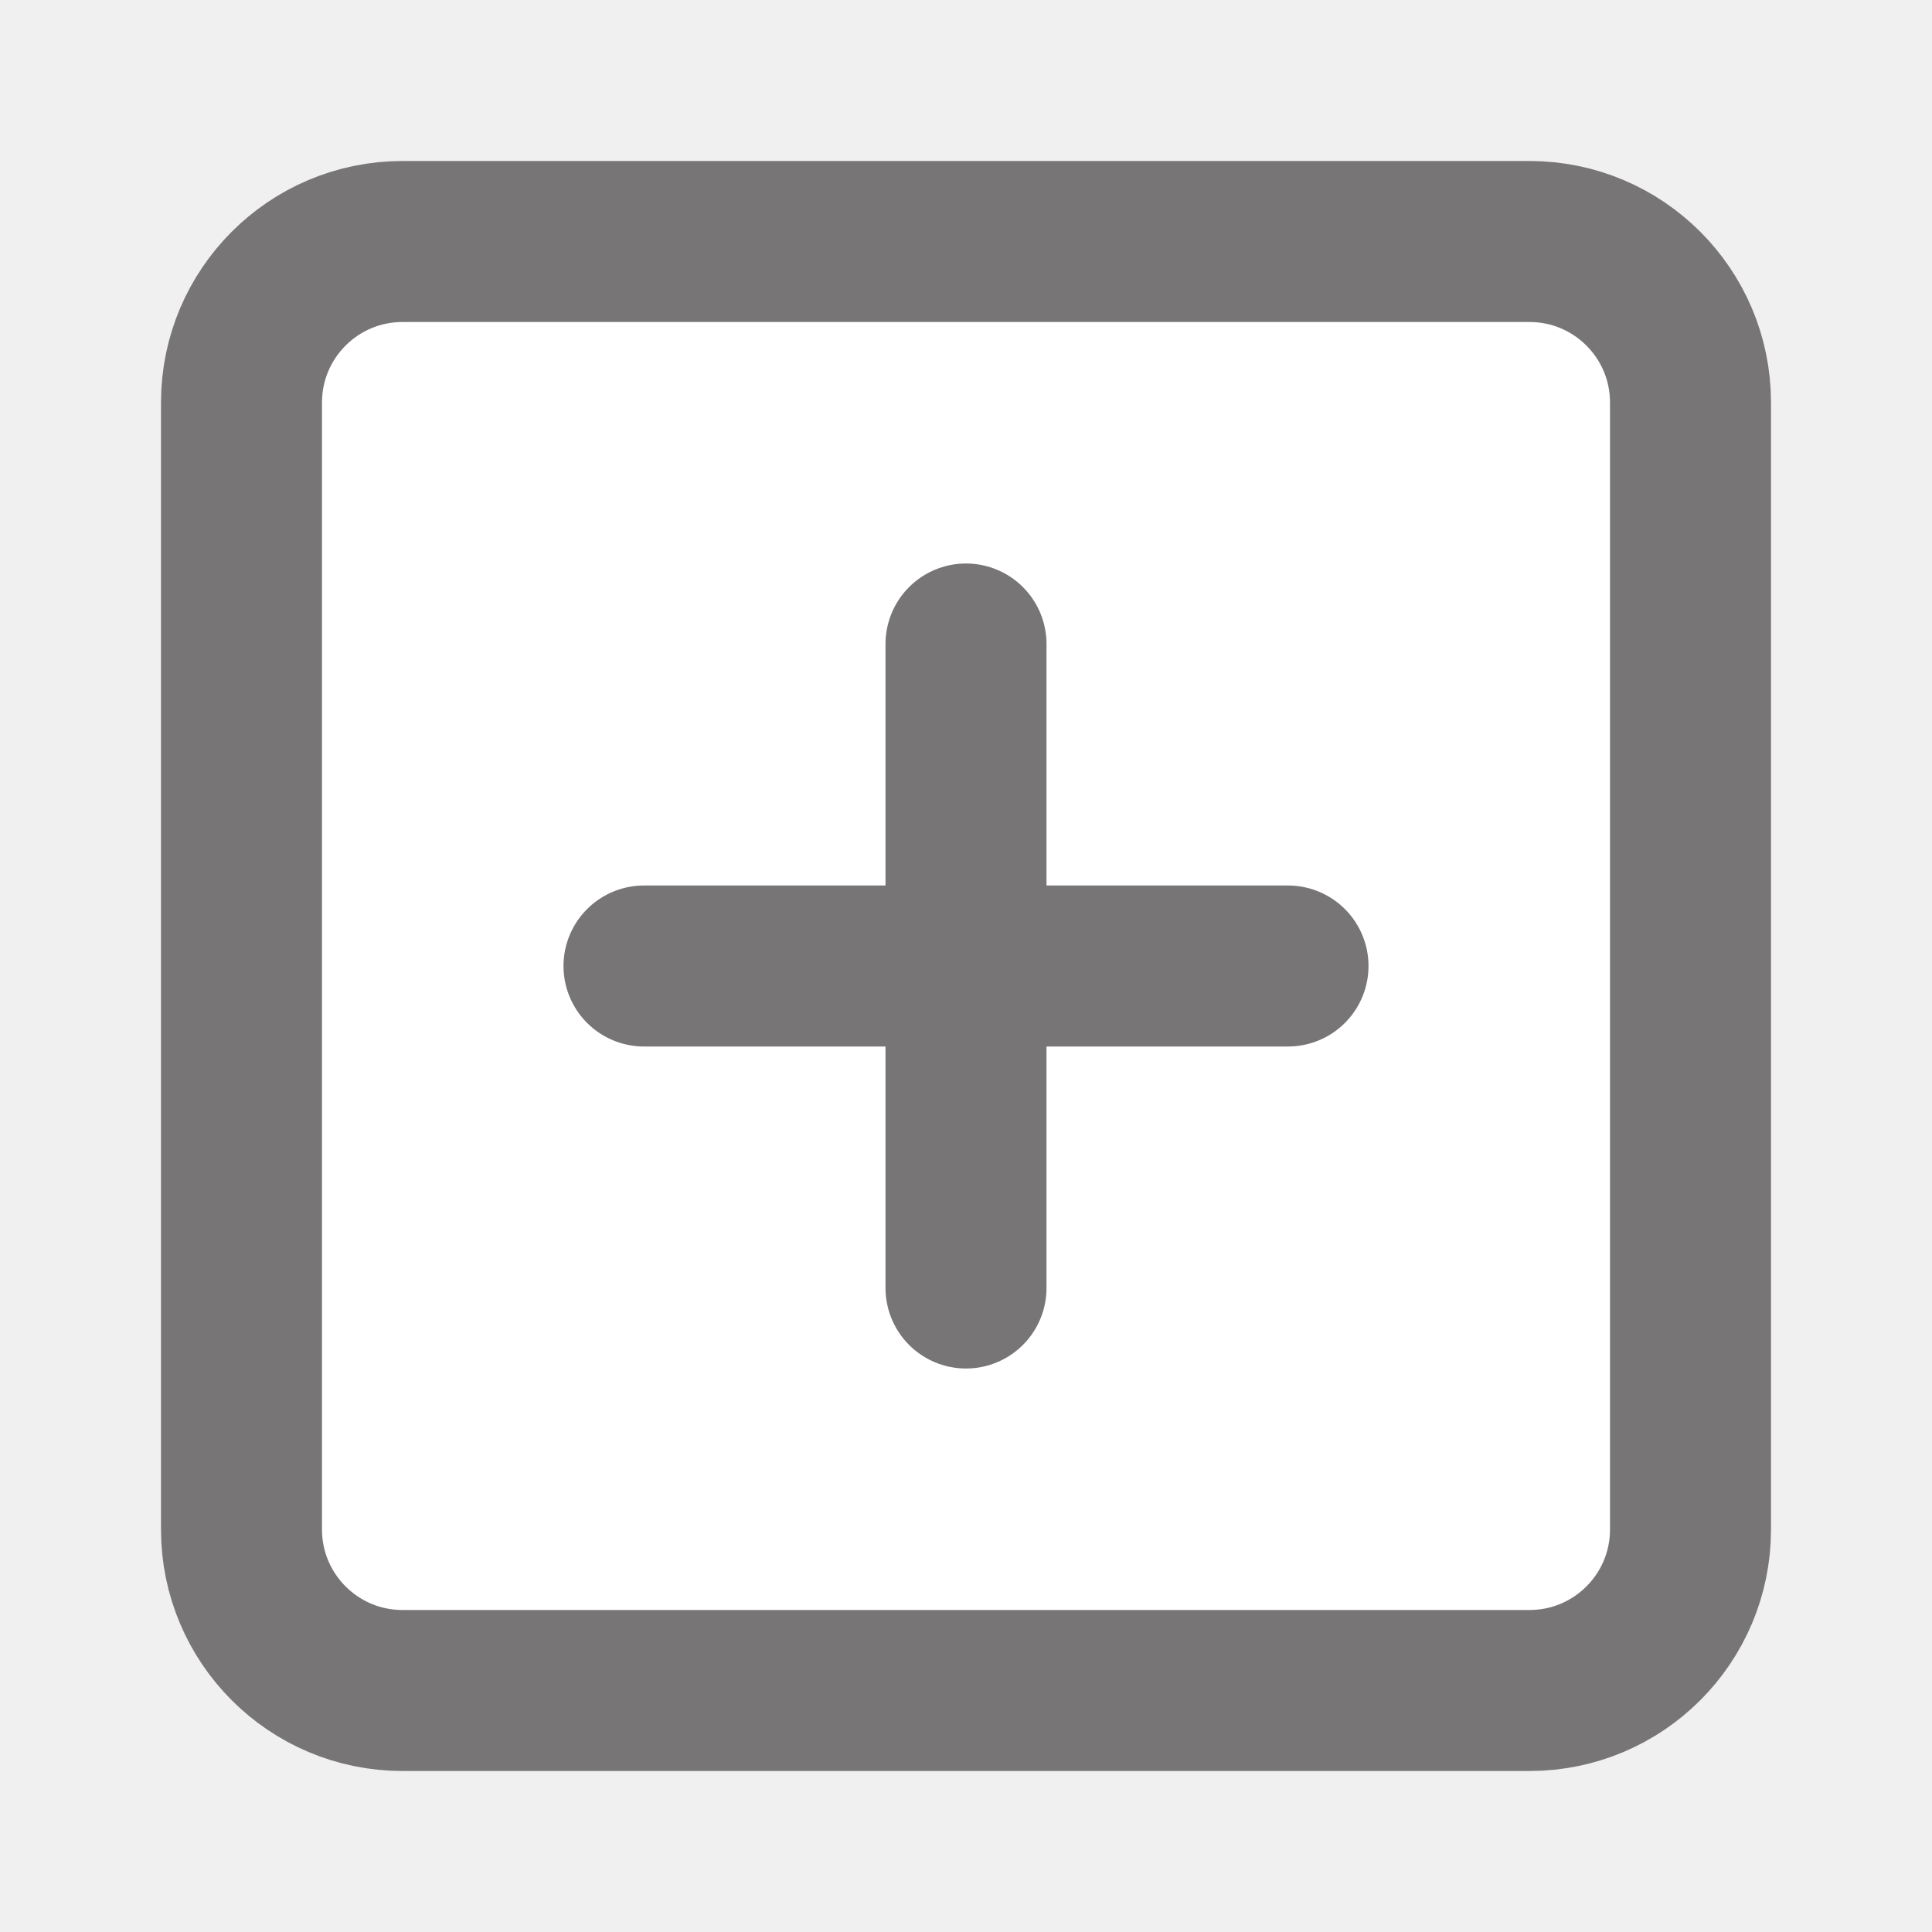
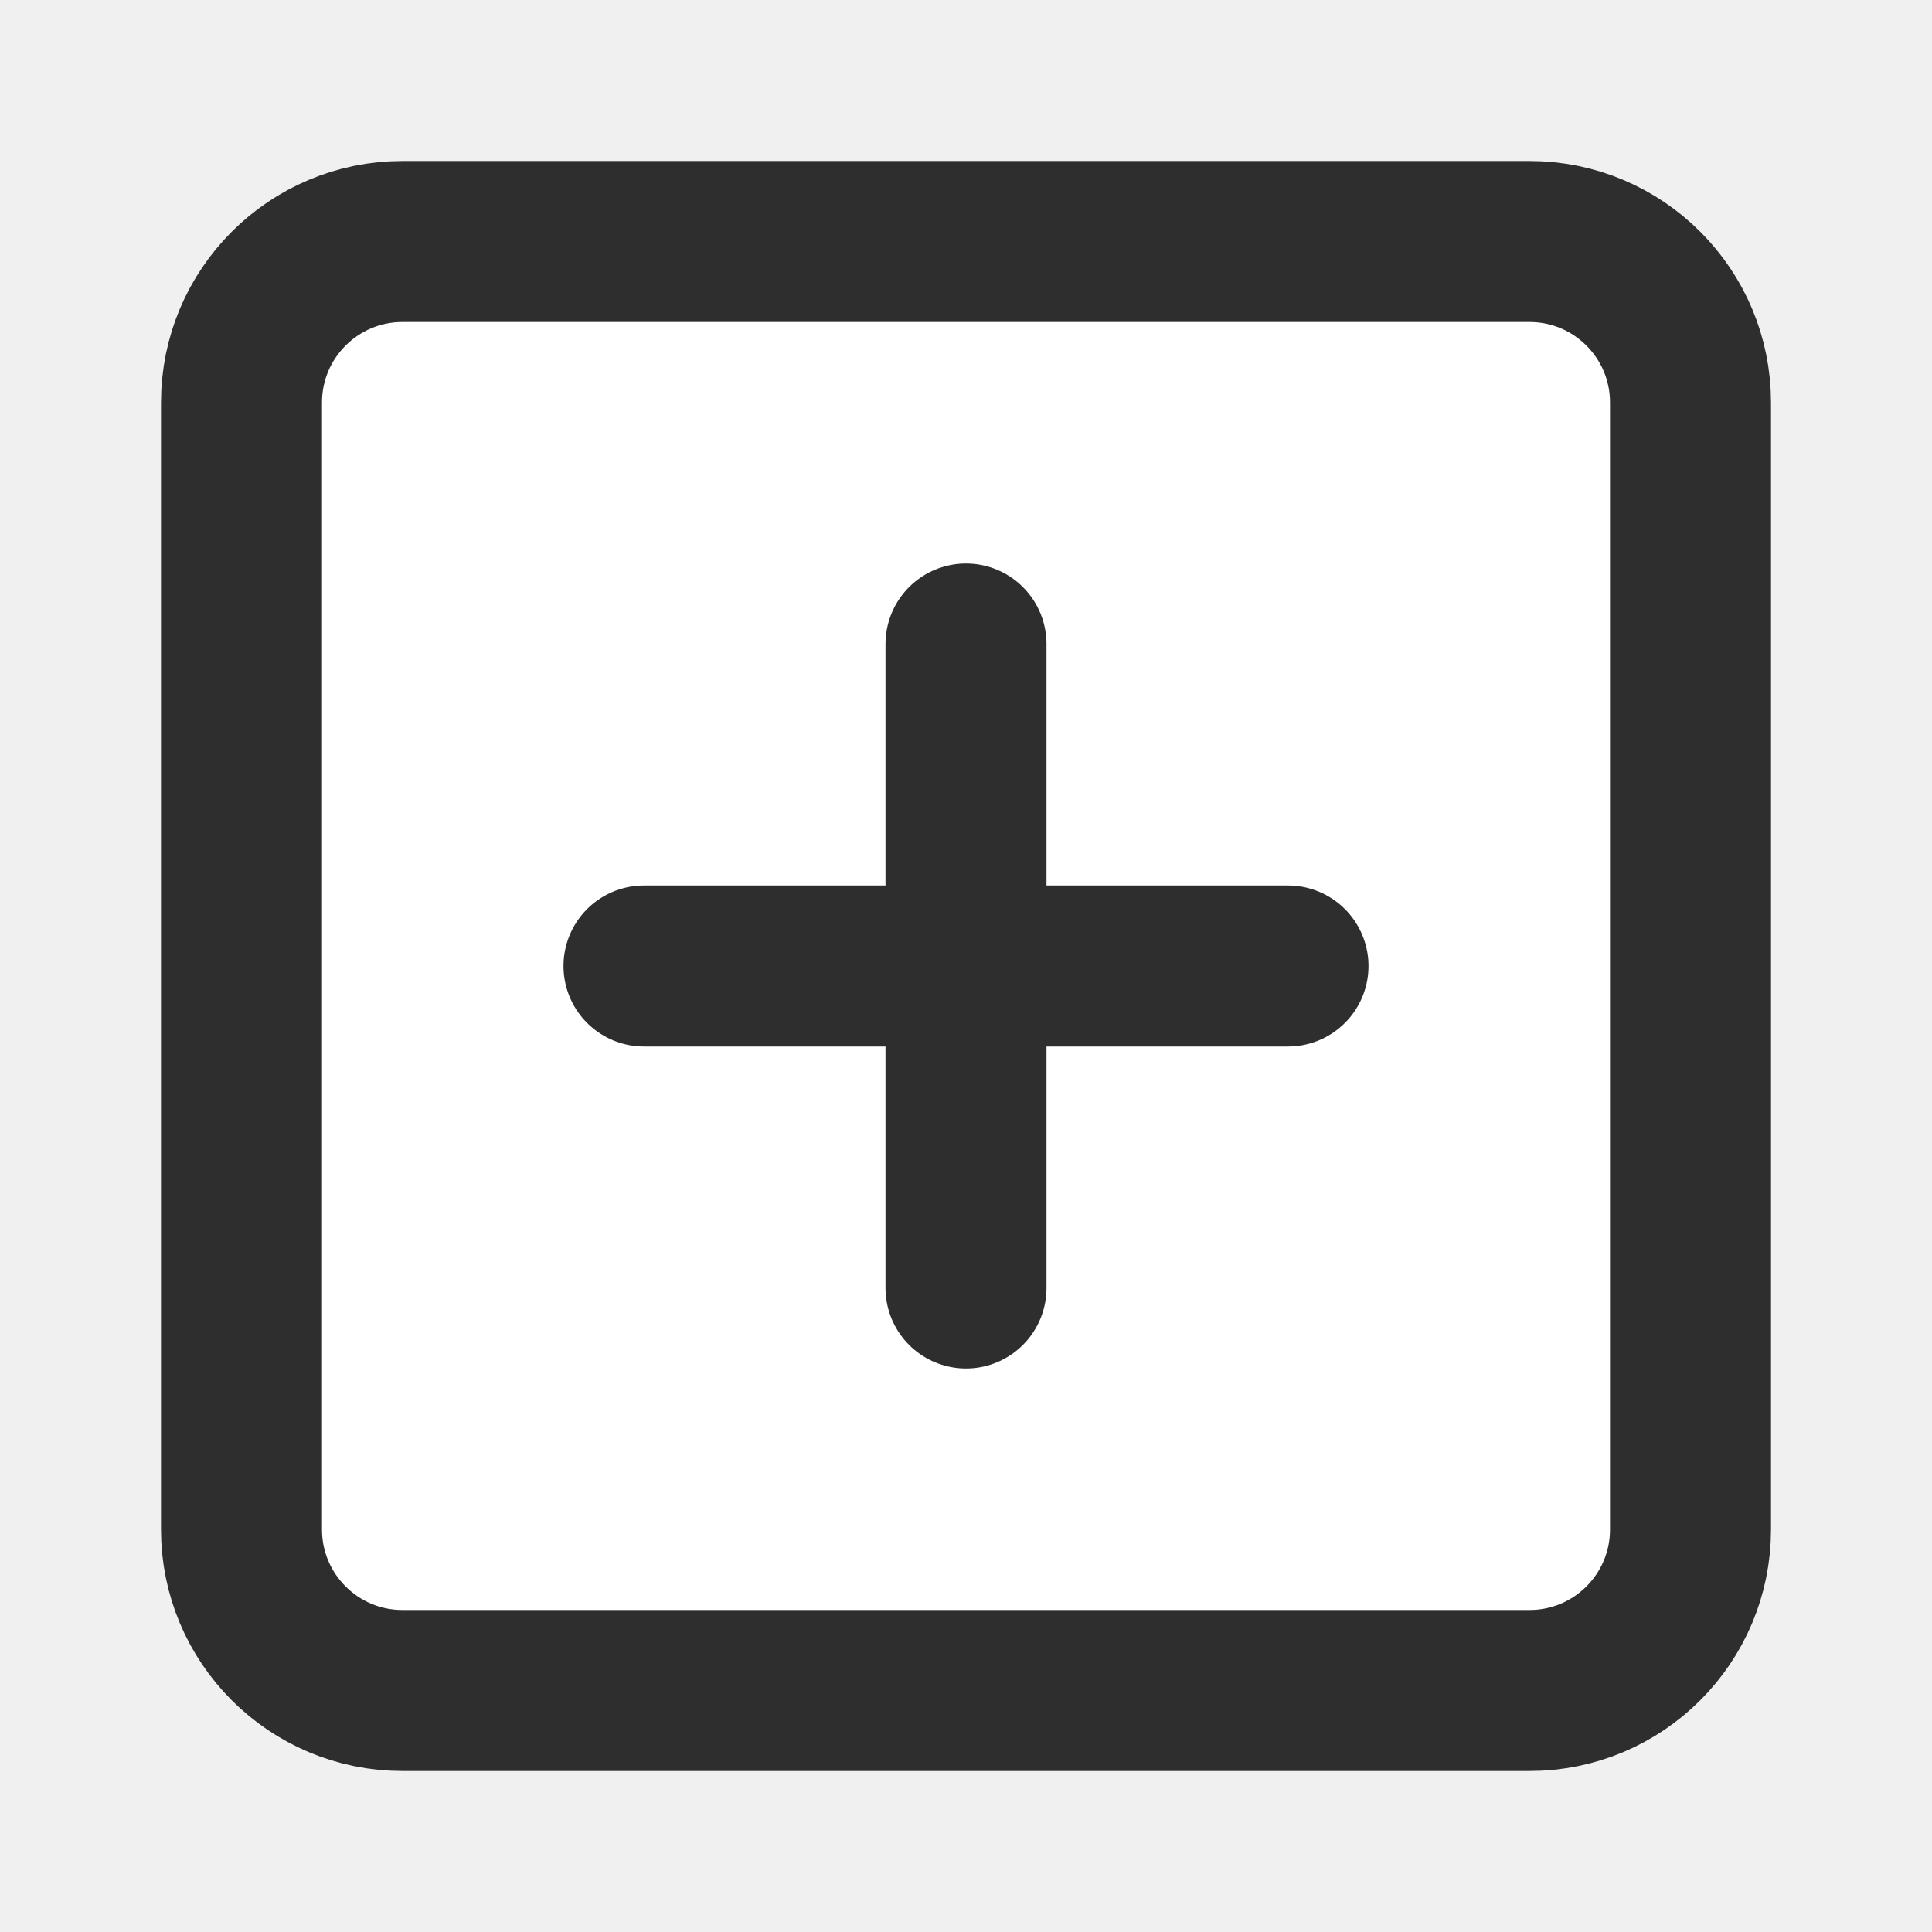
- <svg xmlns="http://www.w3.org/2000/svg" stroke="#787576" fill="#fff" stroke-width="2" viewBox="0 0 24 24" stroke-linecap="round" stroke-linejoin="round" height="1em" width="1em">
+ <svg xmlns="http://www.w3.org/2000/svg" stroke="#2e2e2e" fill="#fff" stroke-width="2" viewBox="0 0 24 24" stroke-linecap="round" stroke-linejoin="round" height="1em" width="1em">
  <rect x="3" y="3" width="18" height="18" rx="2" ry="2" />
  <line x1="12" y1="8" x2="12" y2="16" />
  <line x1="8" y1="12" x2="16" y2="12" />
</svg>
